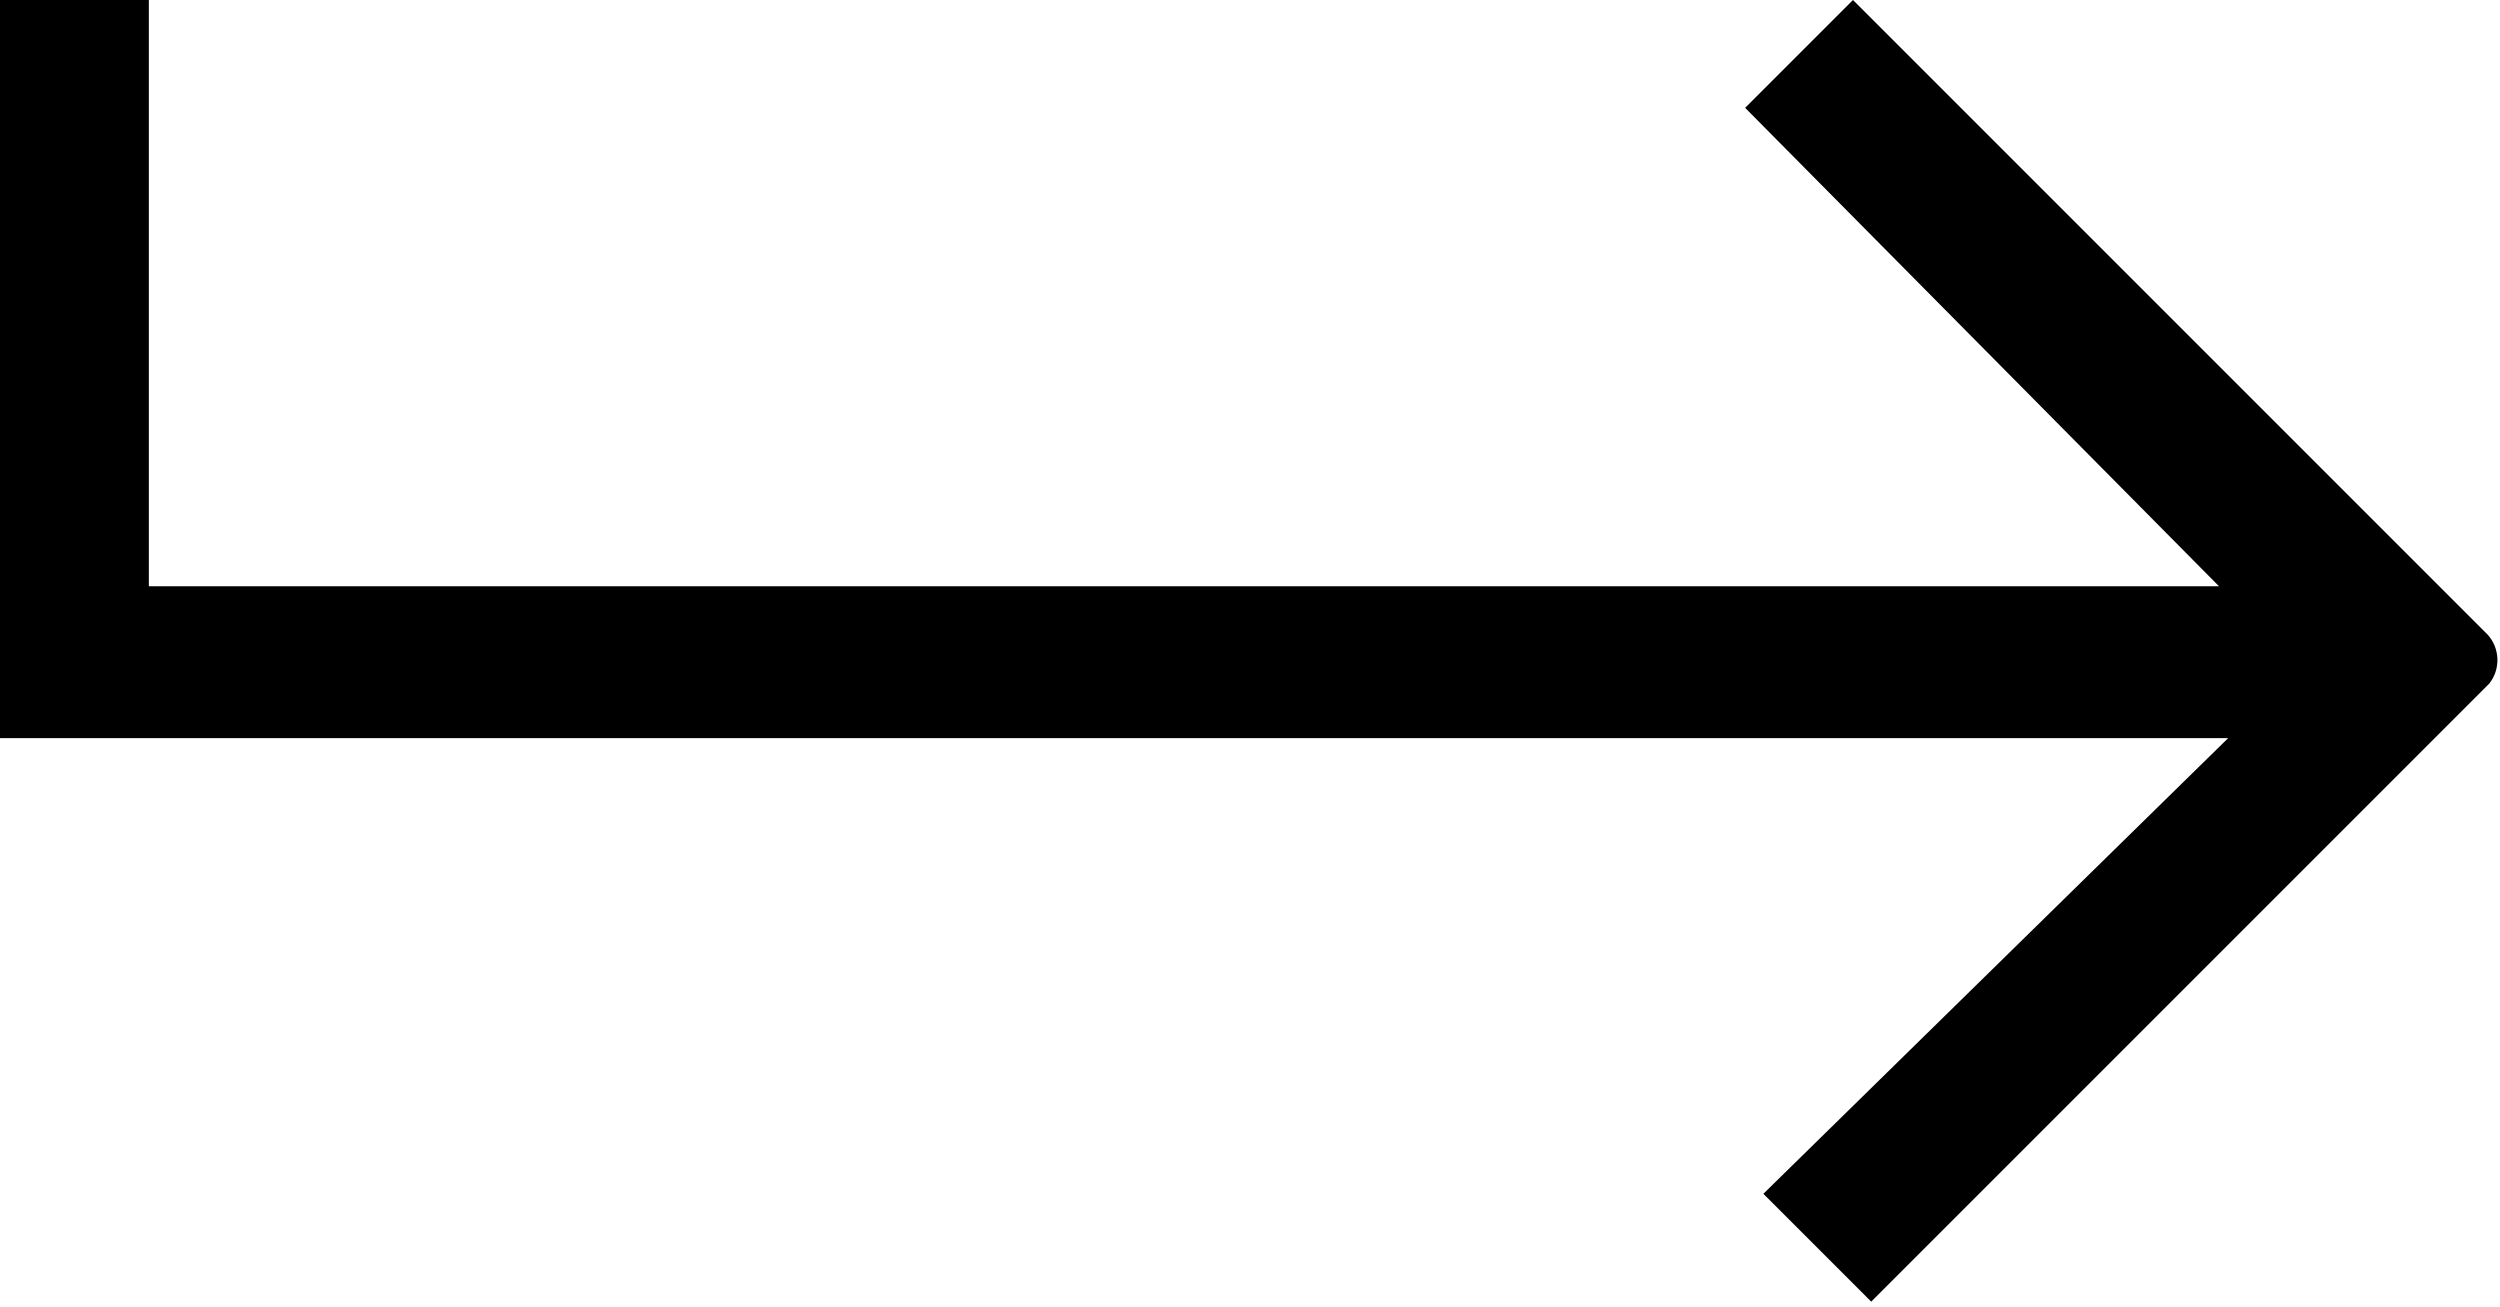
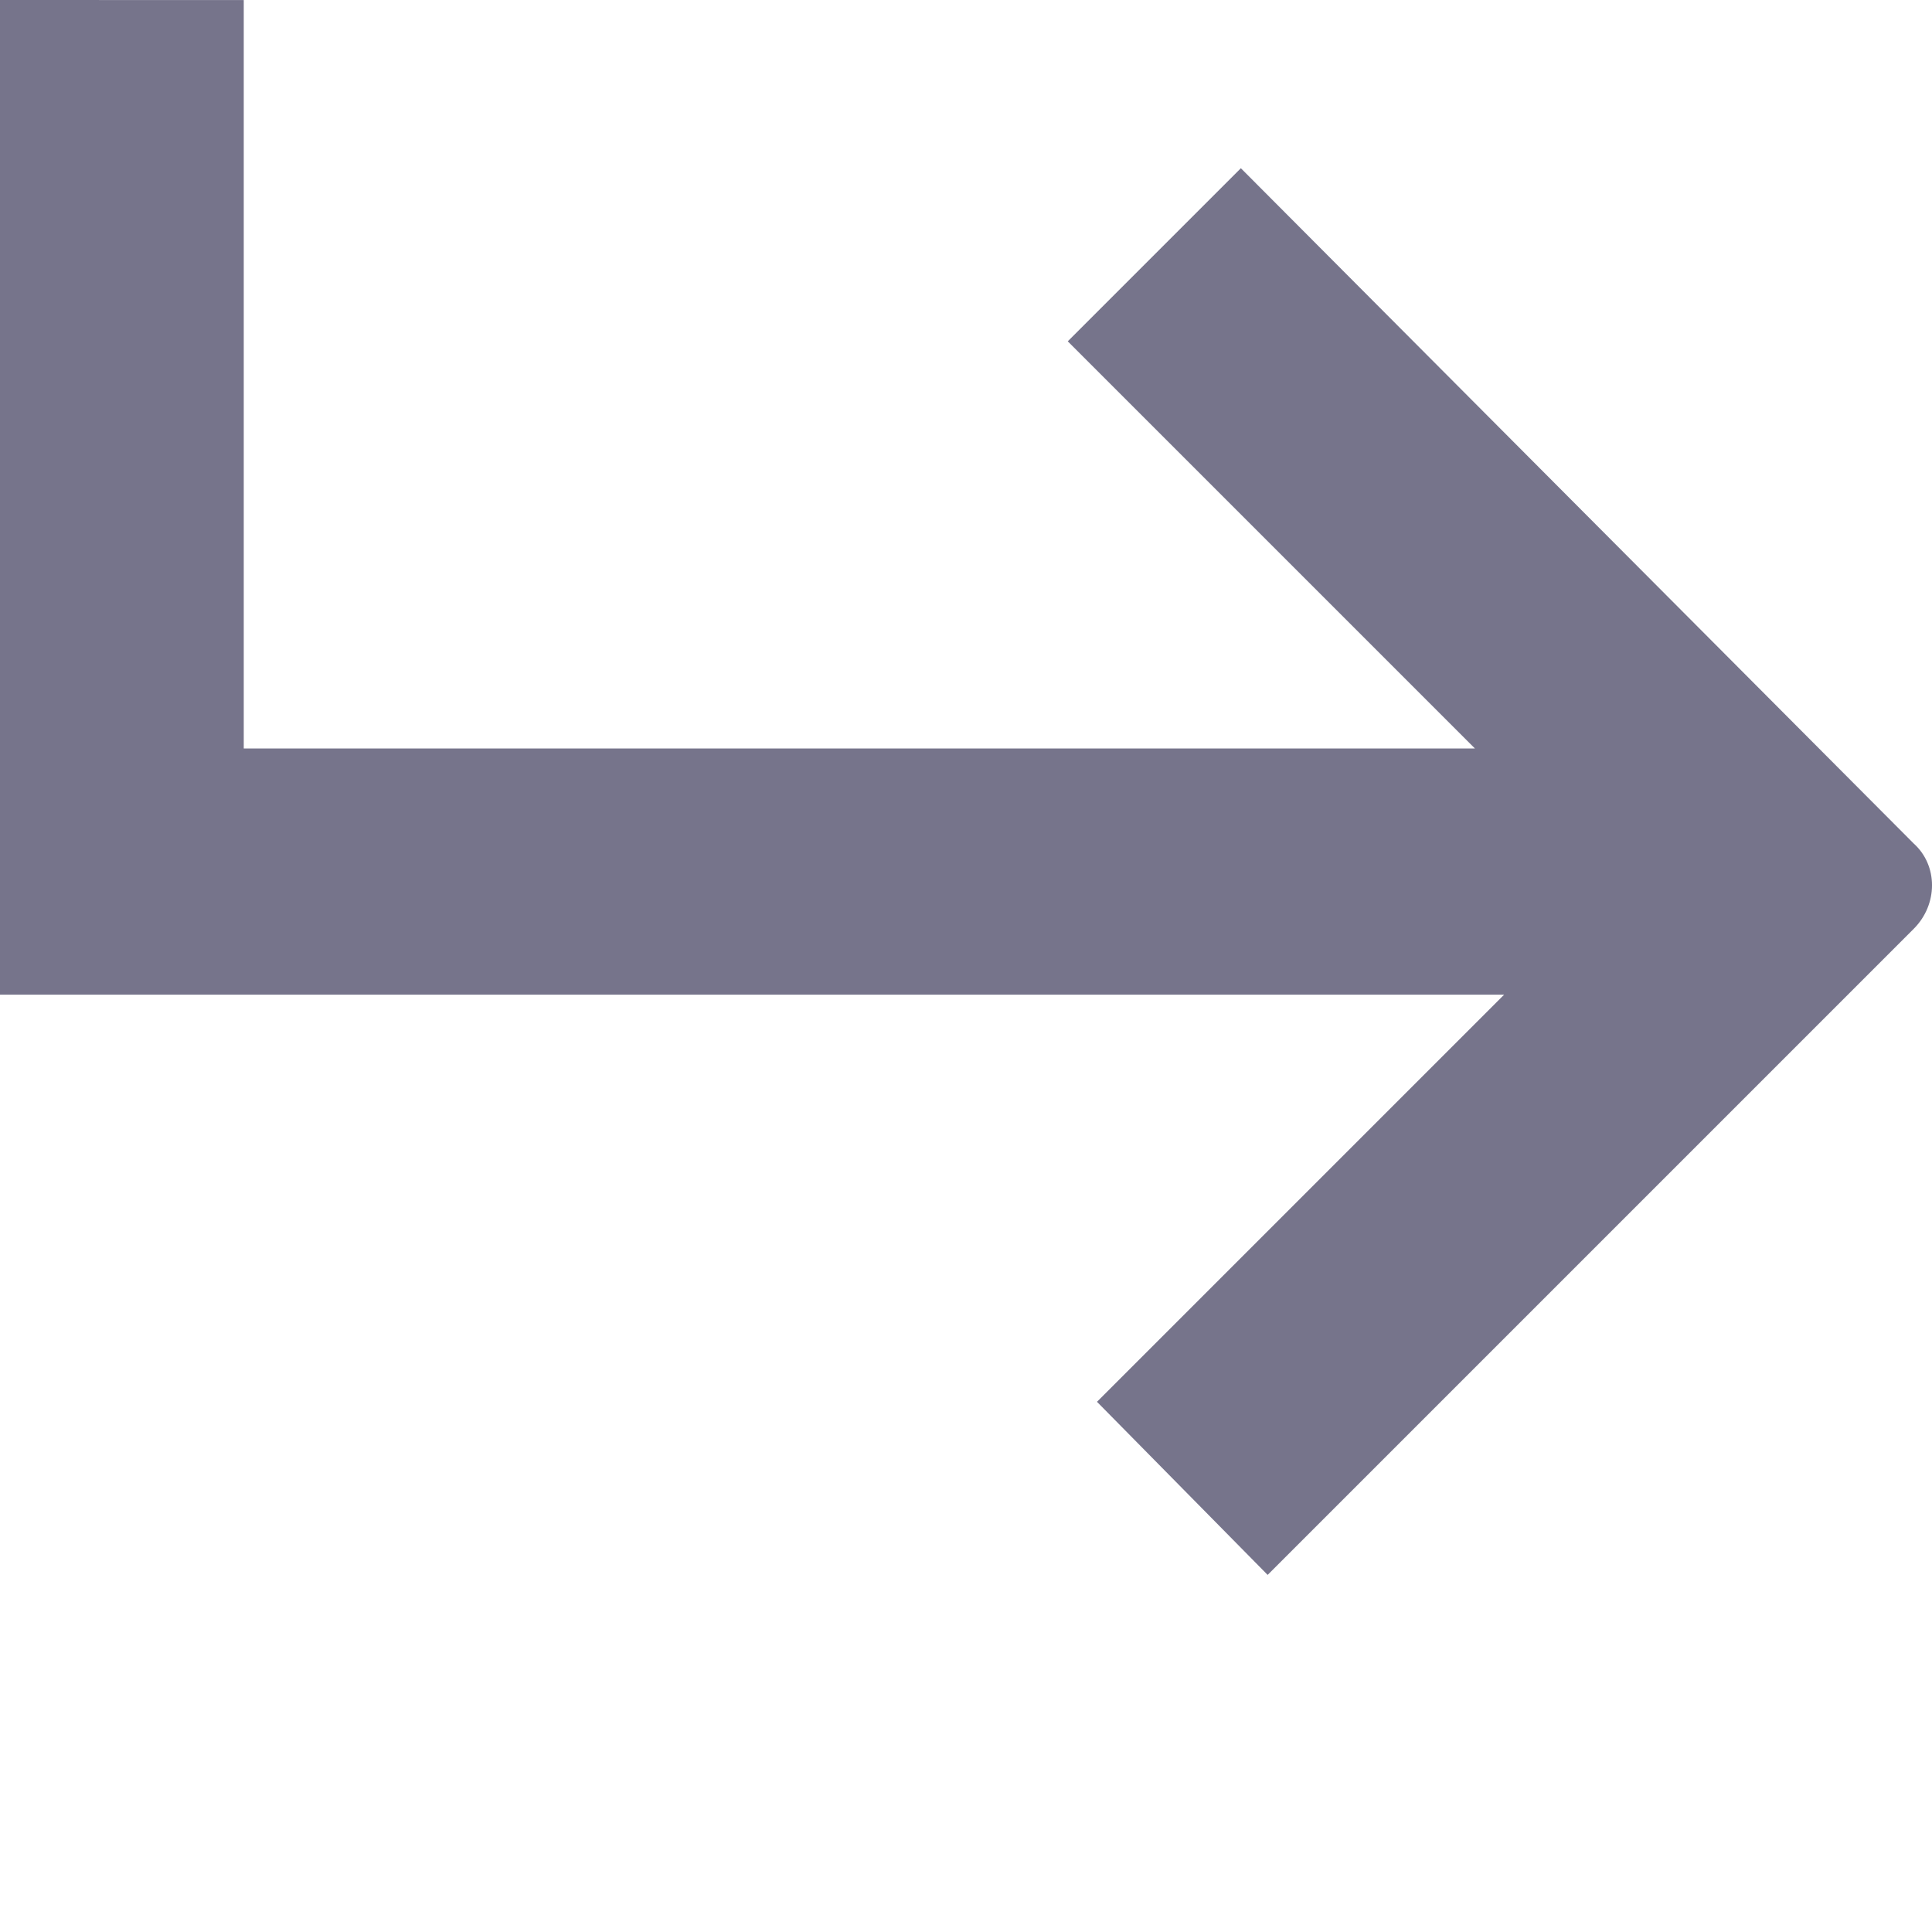
- <svg xmlns="http://www.w3.org/2000/svg" id="Warstwa_2" data-name="Warstwa 2" width="16.46" height="8.6" viewBox="0 0 16.46 8.6">
-   <path d="M23.4,15.32l-4.18-4.18-.71.71L21.63,15H8V11.14H7V16H21.69L18.63,19l.71.71,4.07-4.07A.25.25,0,0,0,23.4,15.32Z" transform="translate(-7.02 -11.14)" />
+ <svg xmlns="http://www.w3.org/2000/svg" version="1.1" viewBox="0 0 30 30">
+   <g transform="translate(-90 -136.27)">
+     <path d="m90 136.27v15.445h23.356l-6.322 6.322 2.65 2.688 10.032-10.032c0.379-0.379 0.379-0.984 0-1.325l-10.448-10.486-2.688 2.688 6.322 6.322h-19.117v-11.621z" clip-rule="evenodd" fill="#76748b" fill-rule="evenodd" stroke-width="3.785" />
+   </g>
</svg>
